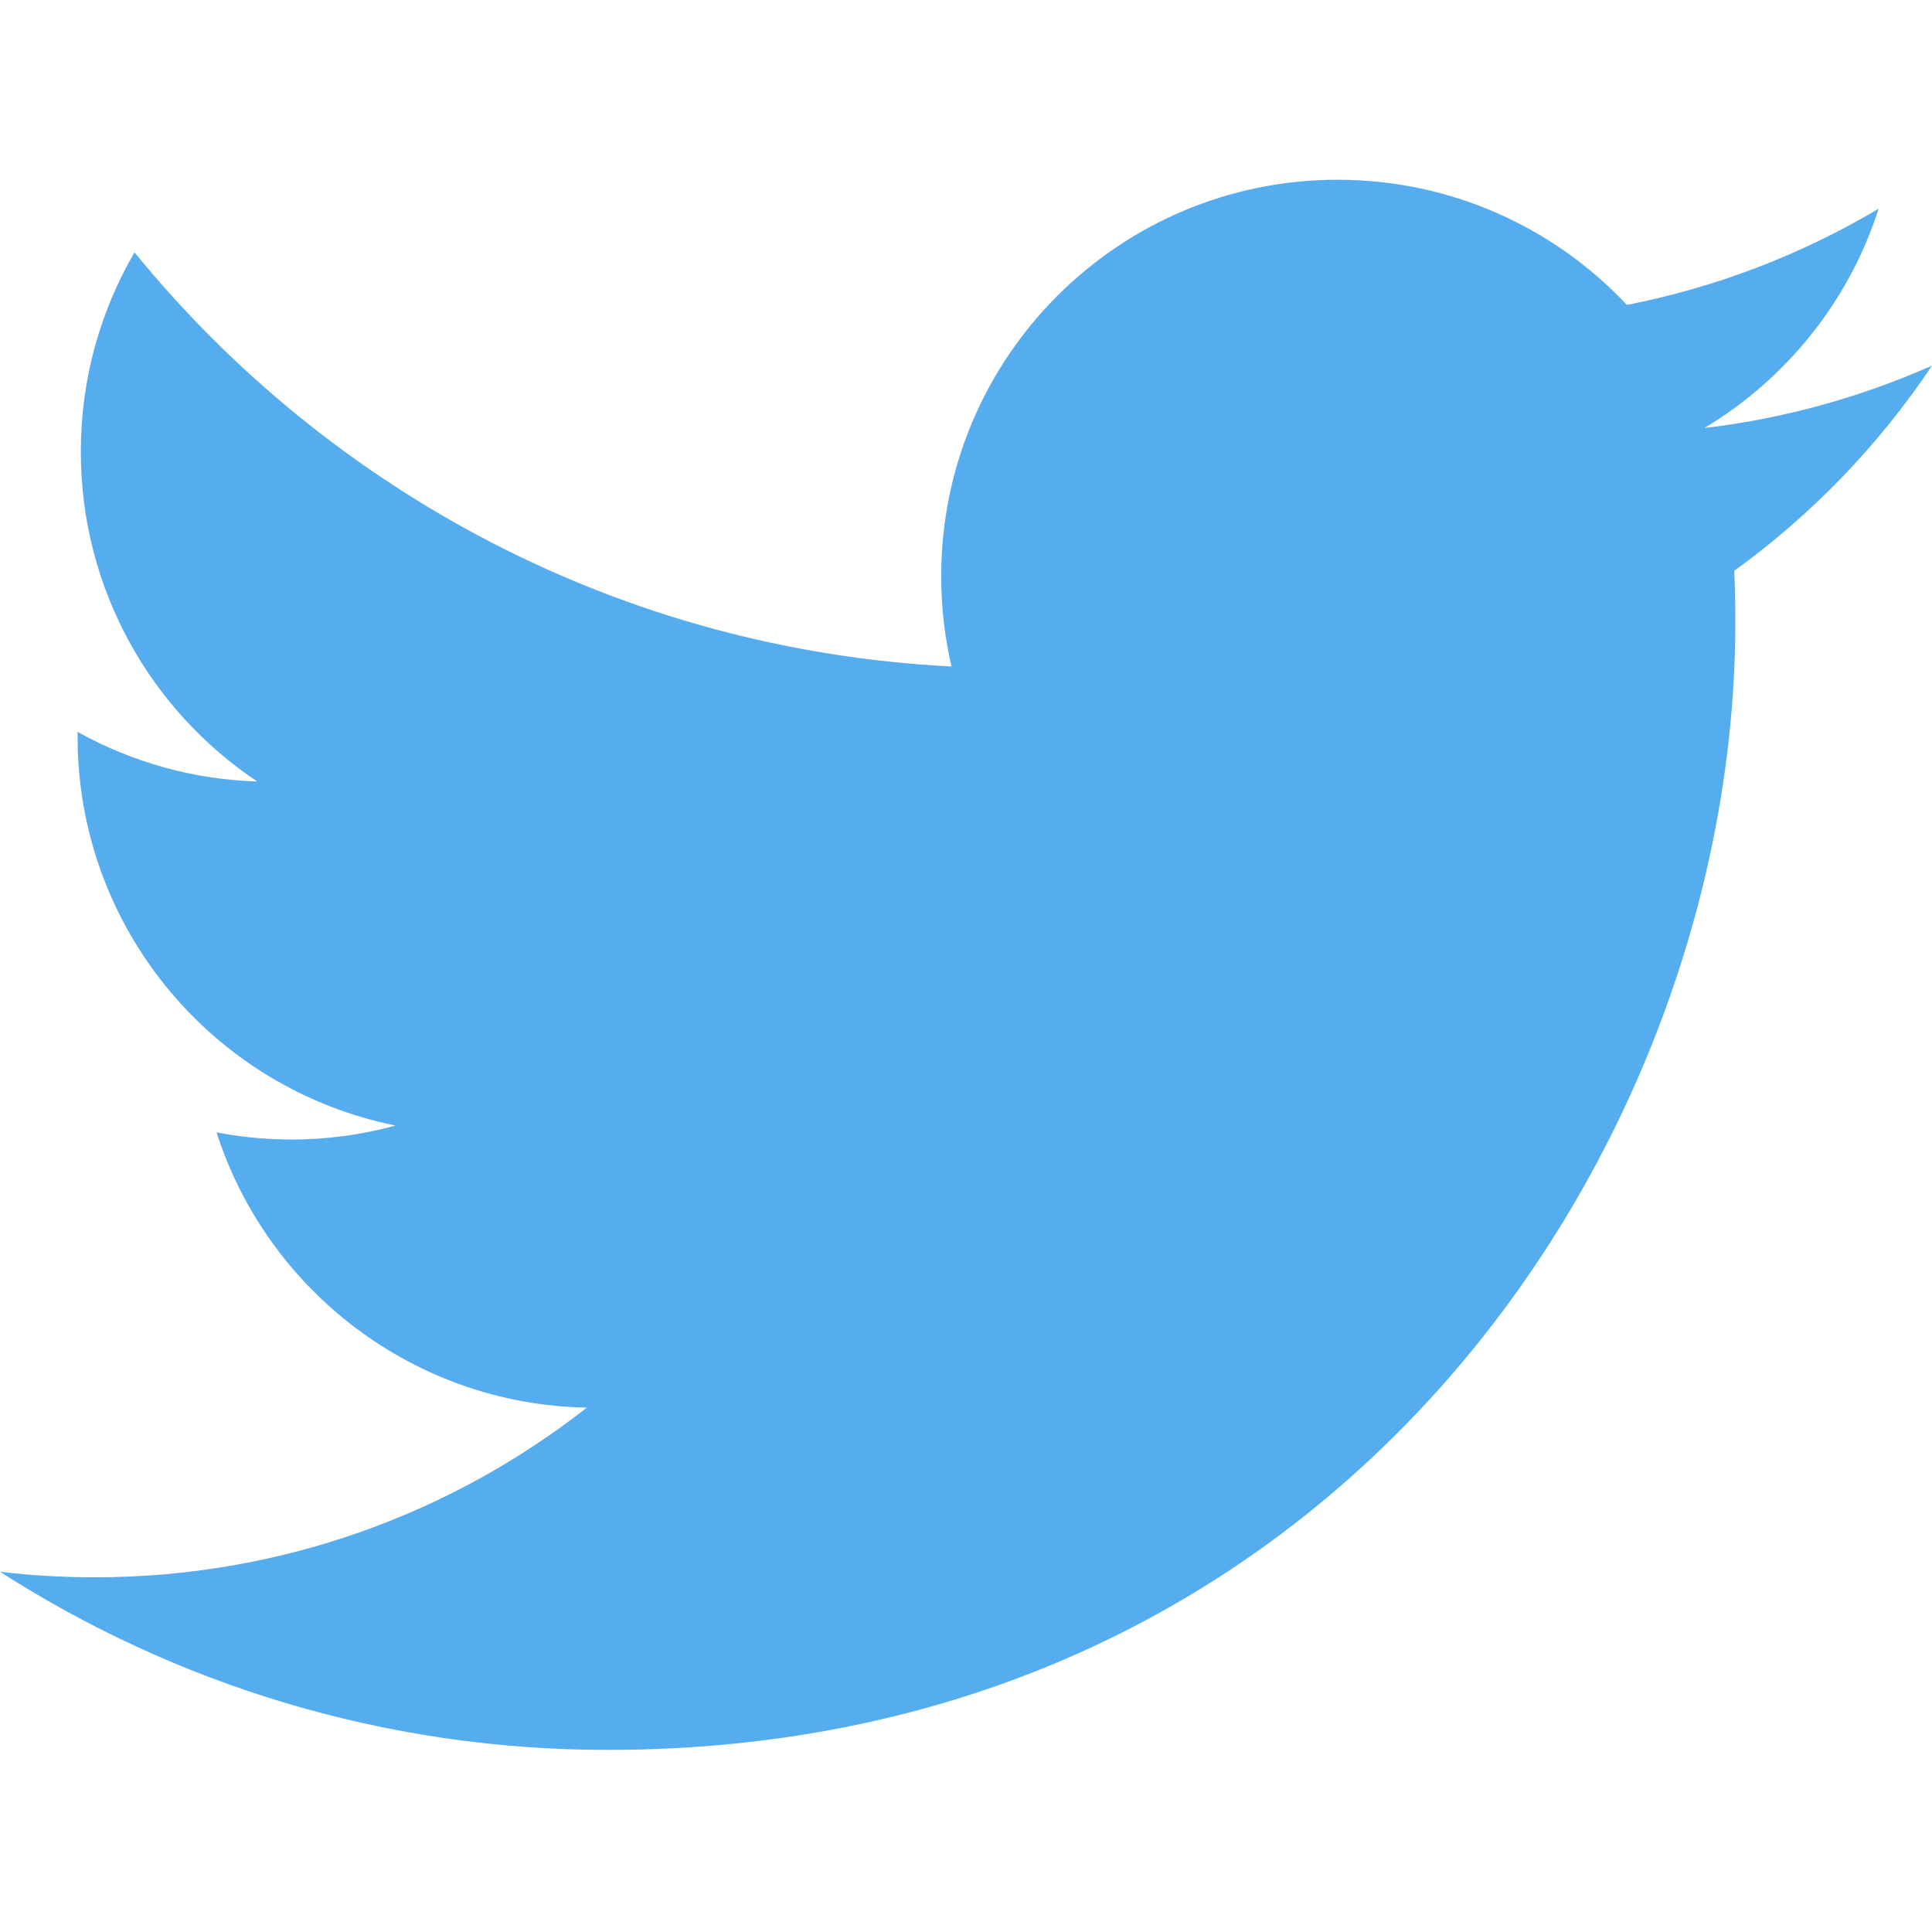
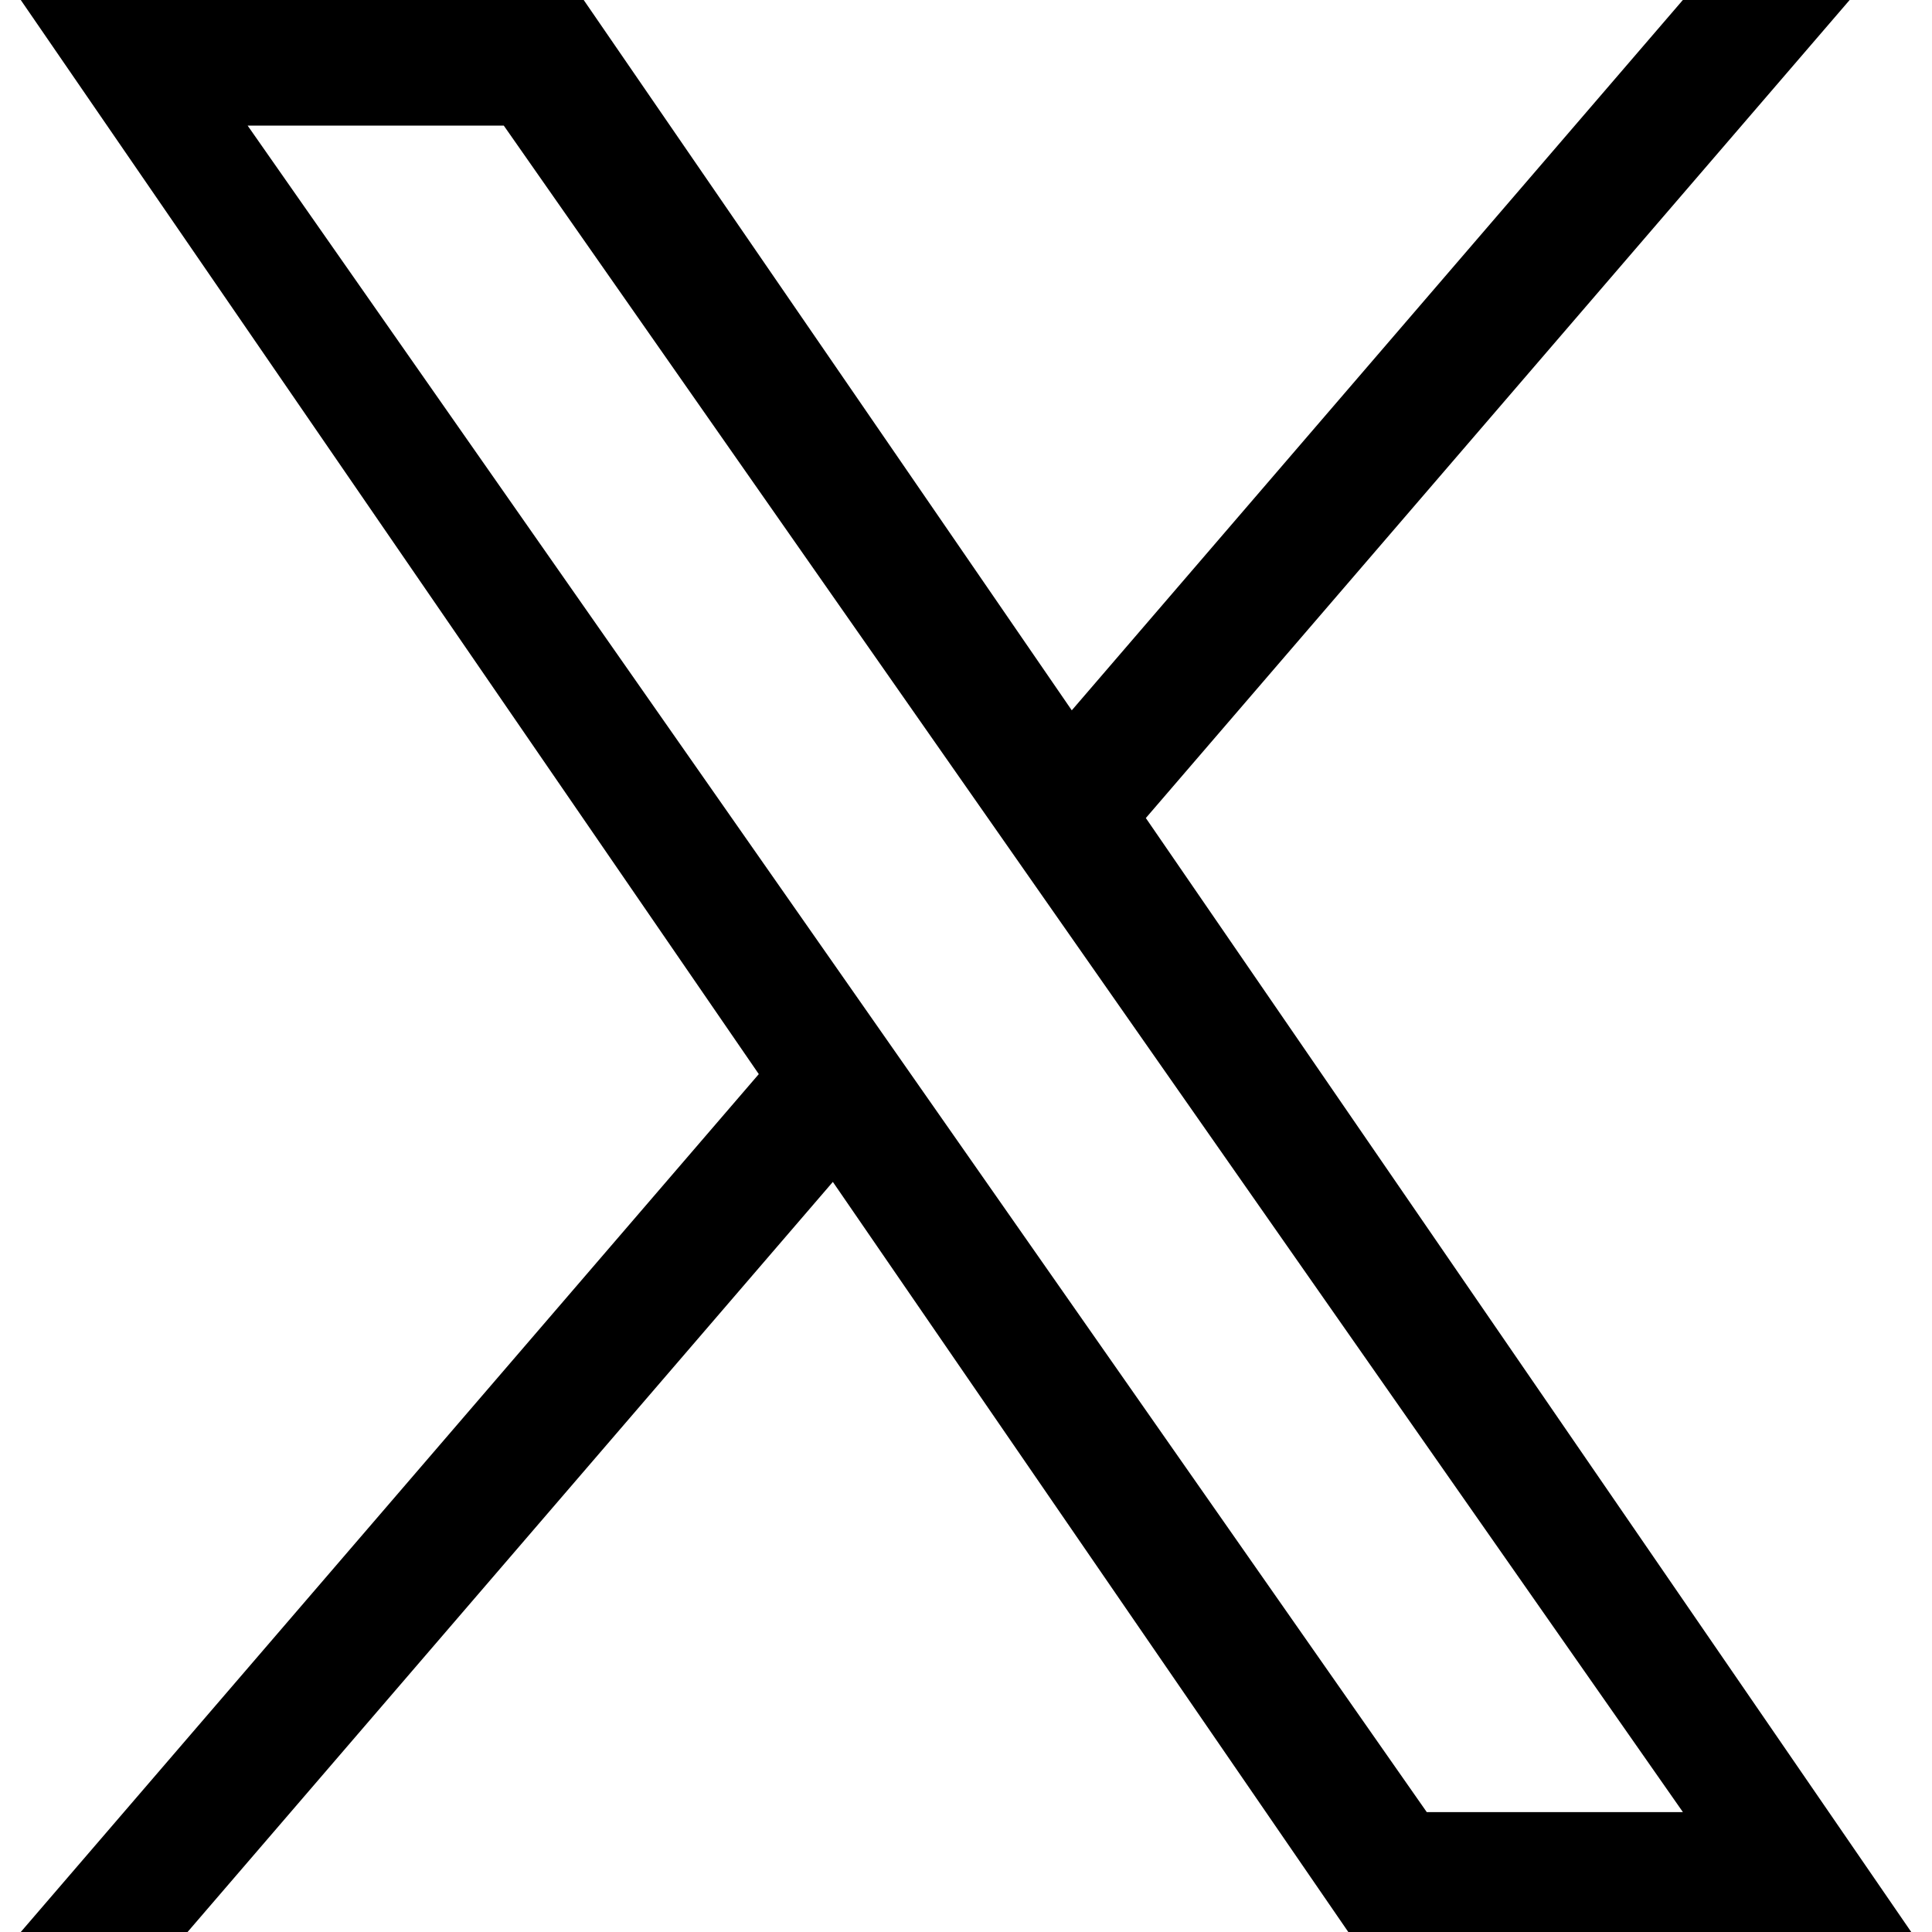
<svg xmlns="http://www.w3.org/2000/svg" width="24" height="24" viewBox="0 0 24 24" fill="none">
-   <path d="M24 4.542C23.101 4.94 22.148 5.202 21.172 5.317C22.189 4.708 22.969 3.743 23.337 2.593C22.37 3.167 21.313 3.571 20.21 3.788C19.312 2.831 18.032 2.233 16.616 2.233C13.897 2.233 11.692 4.438 11.692 7.157C11.692 7.543 11.736 7.919 11.82 8.279C7.727 8.074 4.099 6.114 1.671 3.135C1.247 3.862 1.004 4.708 1.004 5.61C1.004 7.318 1.873 8.825 3.195 9.708C2.413 9.684 1.648 9.473 0.964 9.092C0.964 9.113 0.964 9.134 0.964 9.154C0.964 11.54 2.661 13.53 4.914 13.982C4.189 14.18 3.428 14.209 2.69 14.067C3.317 16.023 5.135 17.447 7.29 17.486C5.605 18.807 3.481 19.594 1.175 19.594C0.777 19.594 0.385 19.571 0 19.525C2.179 20.922 4.767 21.738 7.548 21.738C16.605 21.738 21.557 14.235 21.557 7.728C21.557 7.515 21.553 7.302 21.543 7.091C22.507 6.394 23.339 5.531 24 4.542Z" fill="#55ACEE" />
+   <path d="M14.234 10.162 22.977 0h-2.072l-7.591 8.824L7.251 0H.258l9.168 13.343L.258 24H2.33l8.016-9.318L16.749 24h6.993zm-2.837 3.299-.929-1.329L3.076 1.56h3.182l5.965 8.532.929 1.329 7.754 11.09h-3.182z" fill="#000000" />
</svg>
